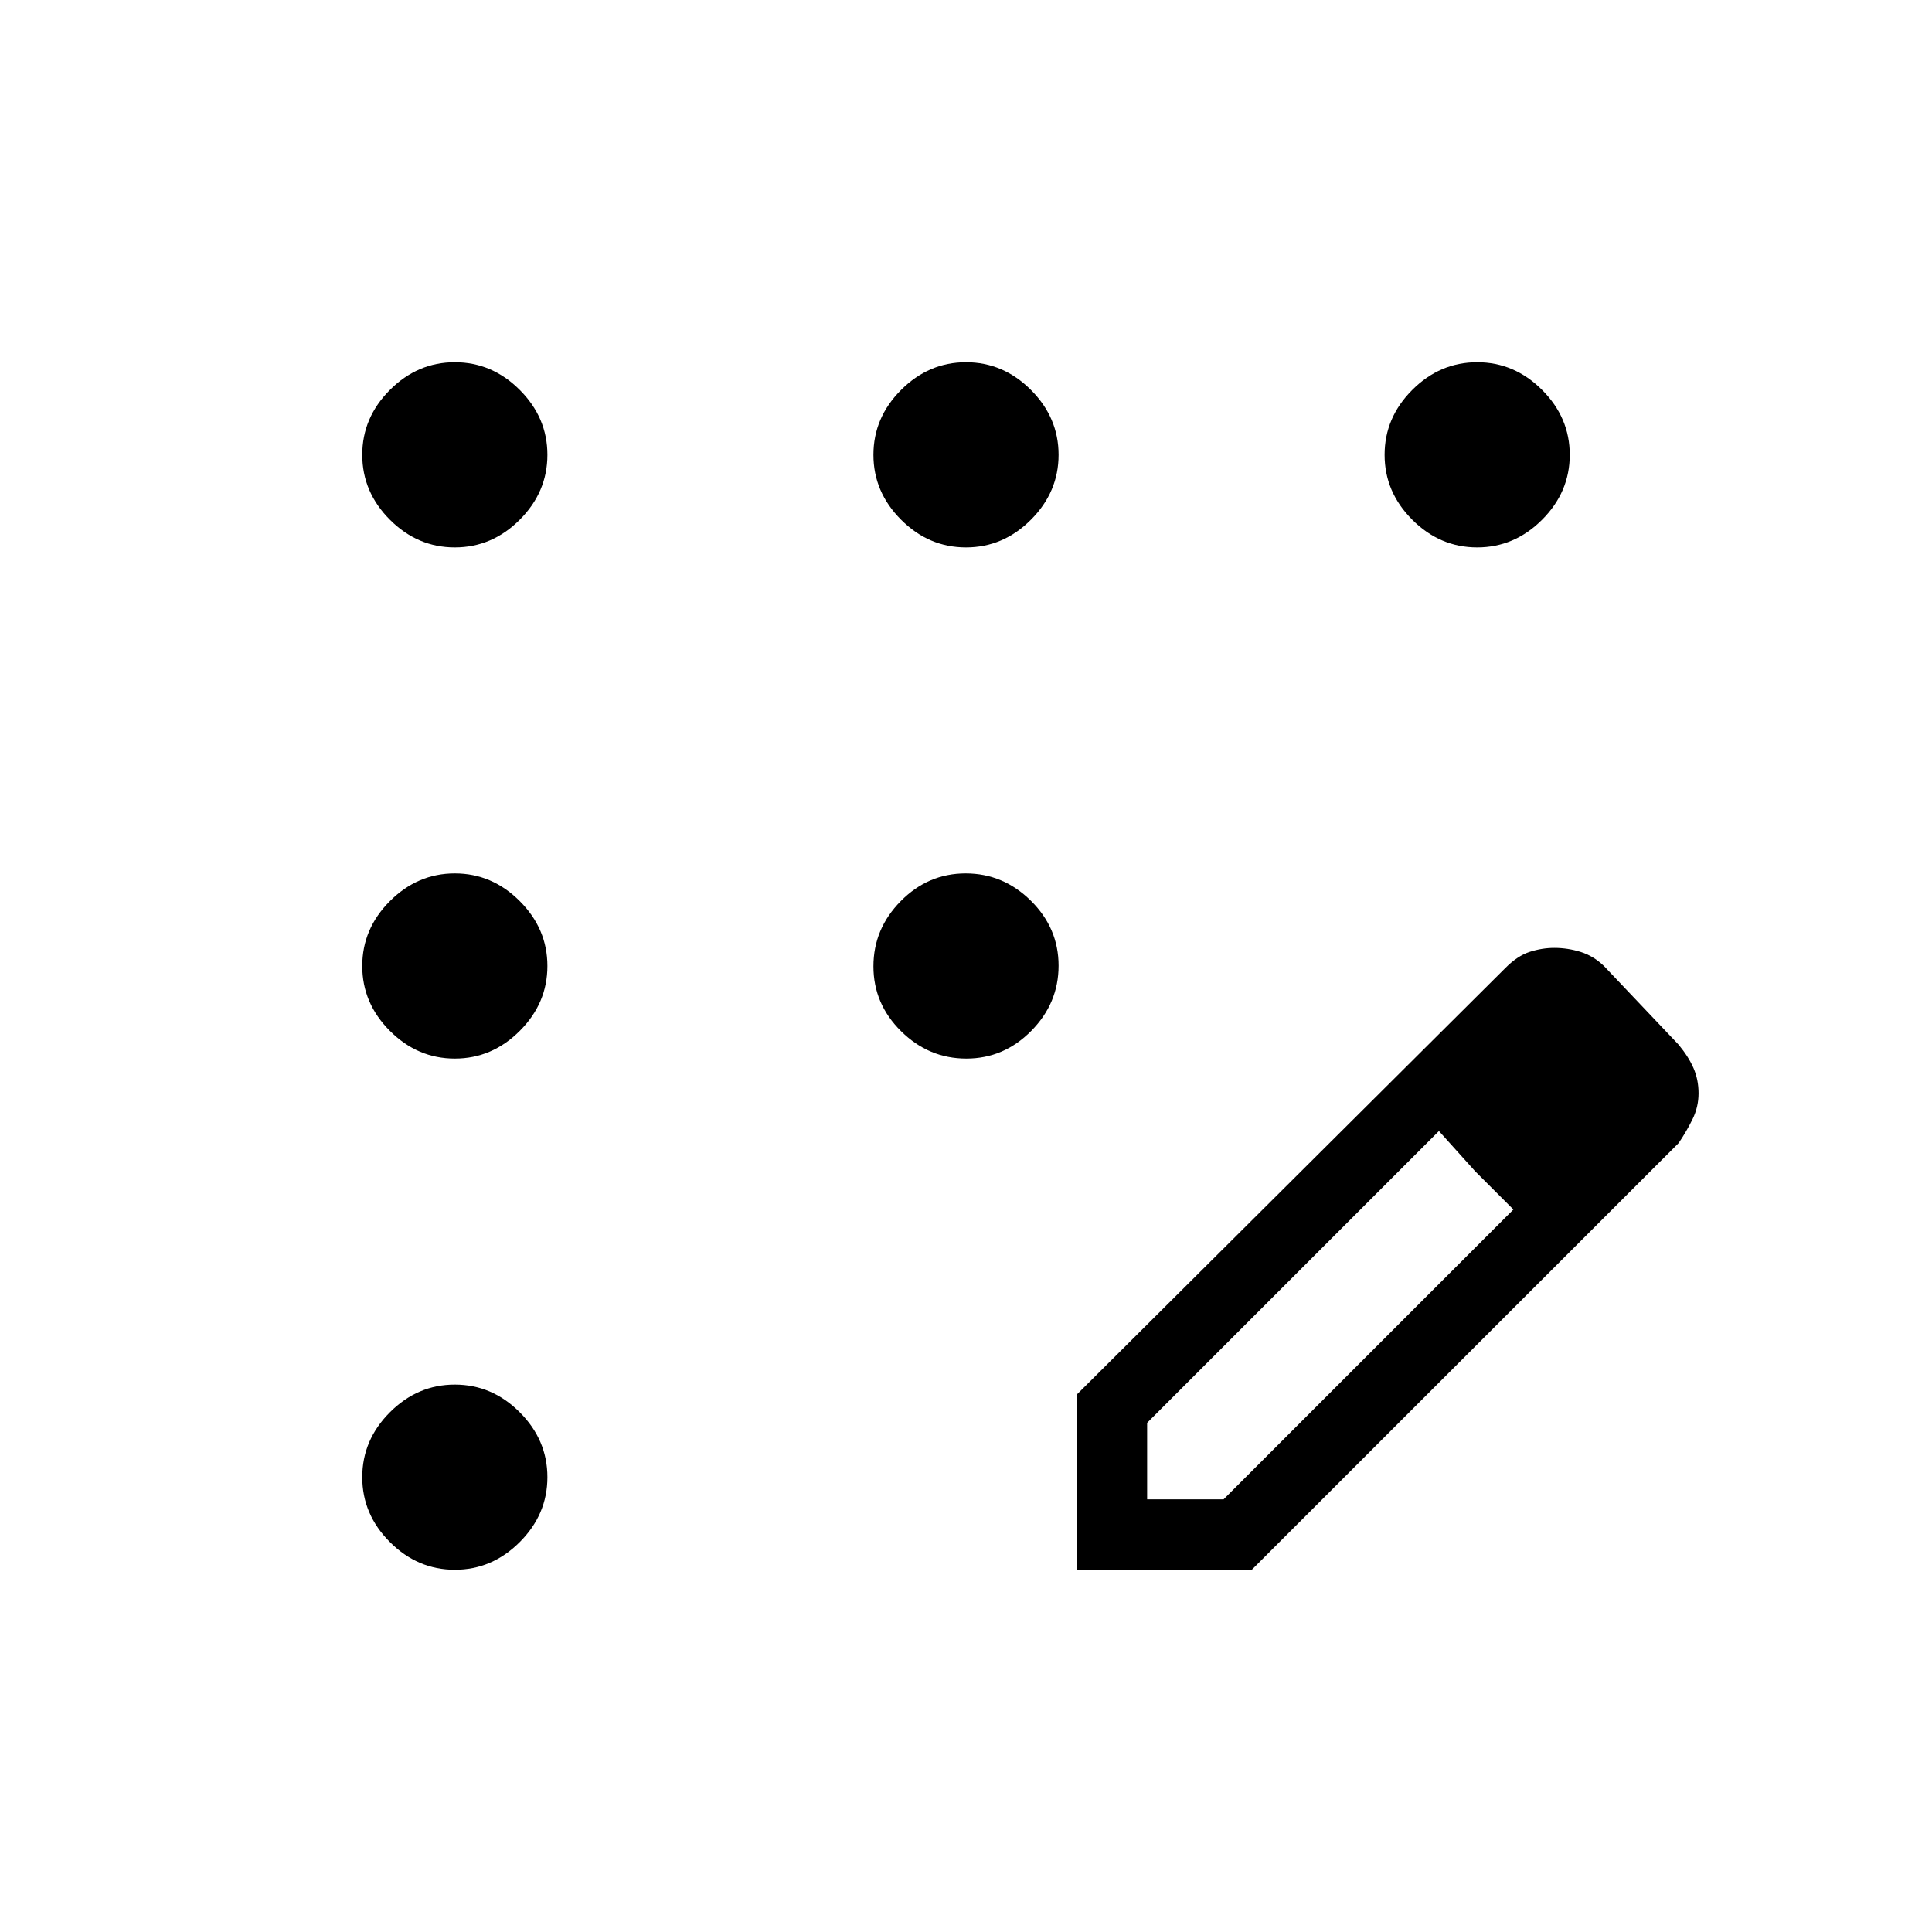
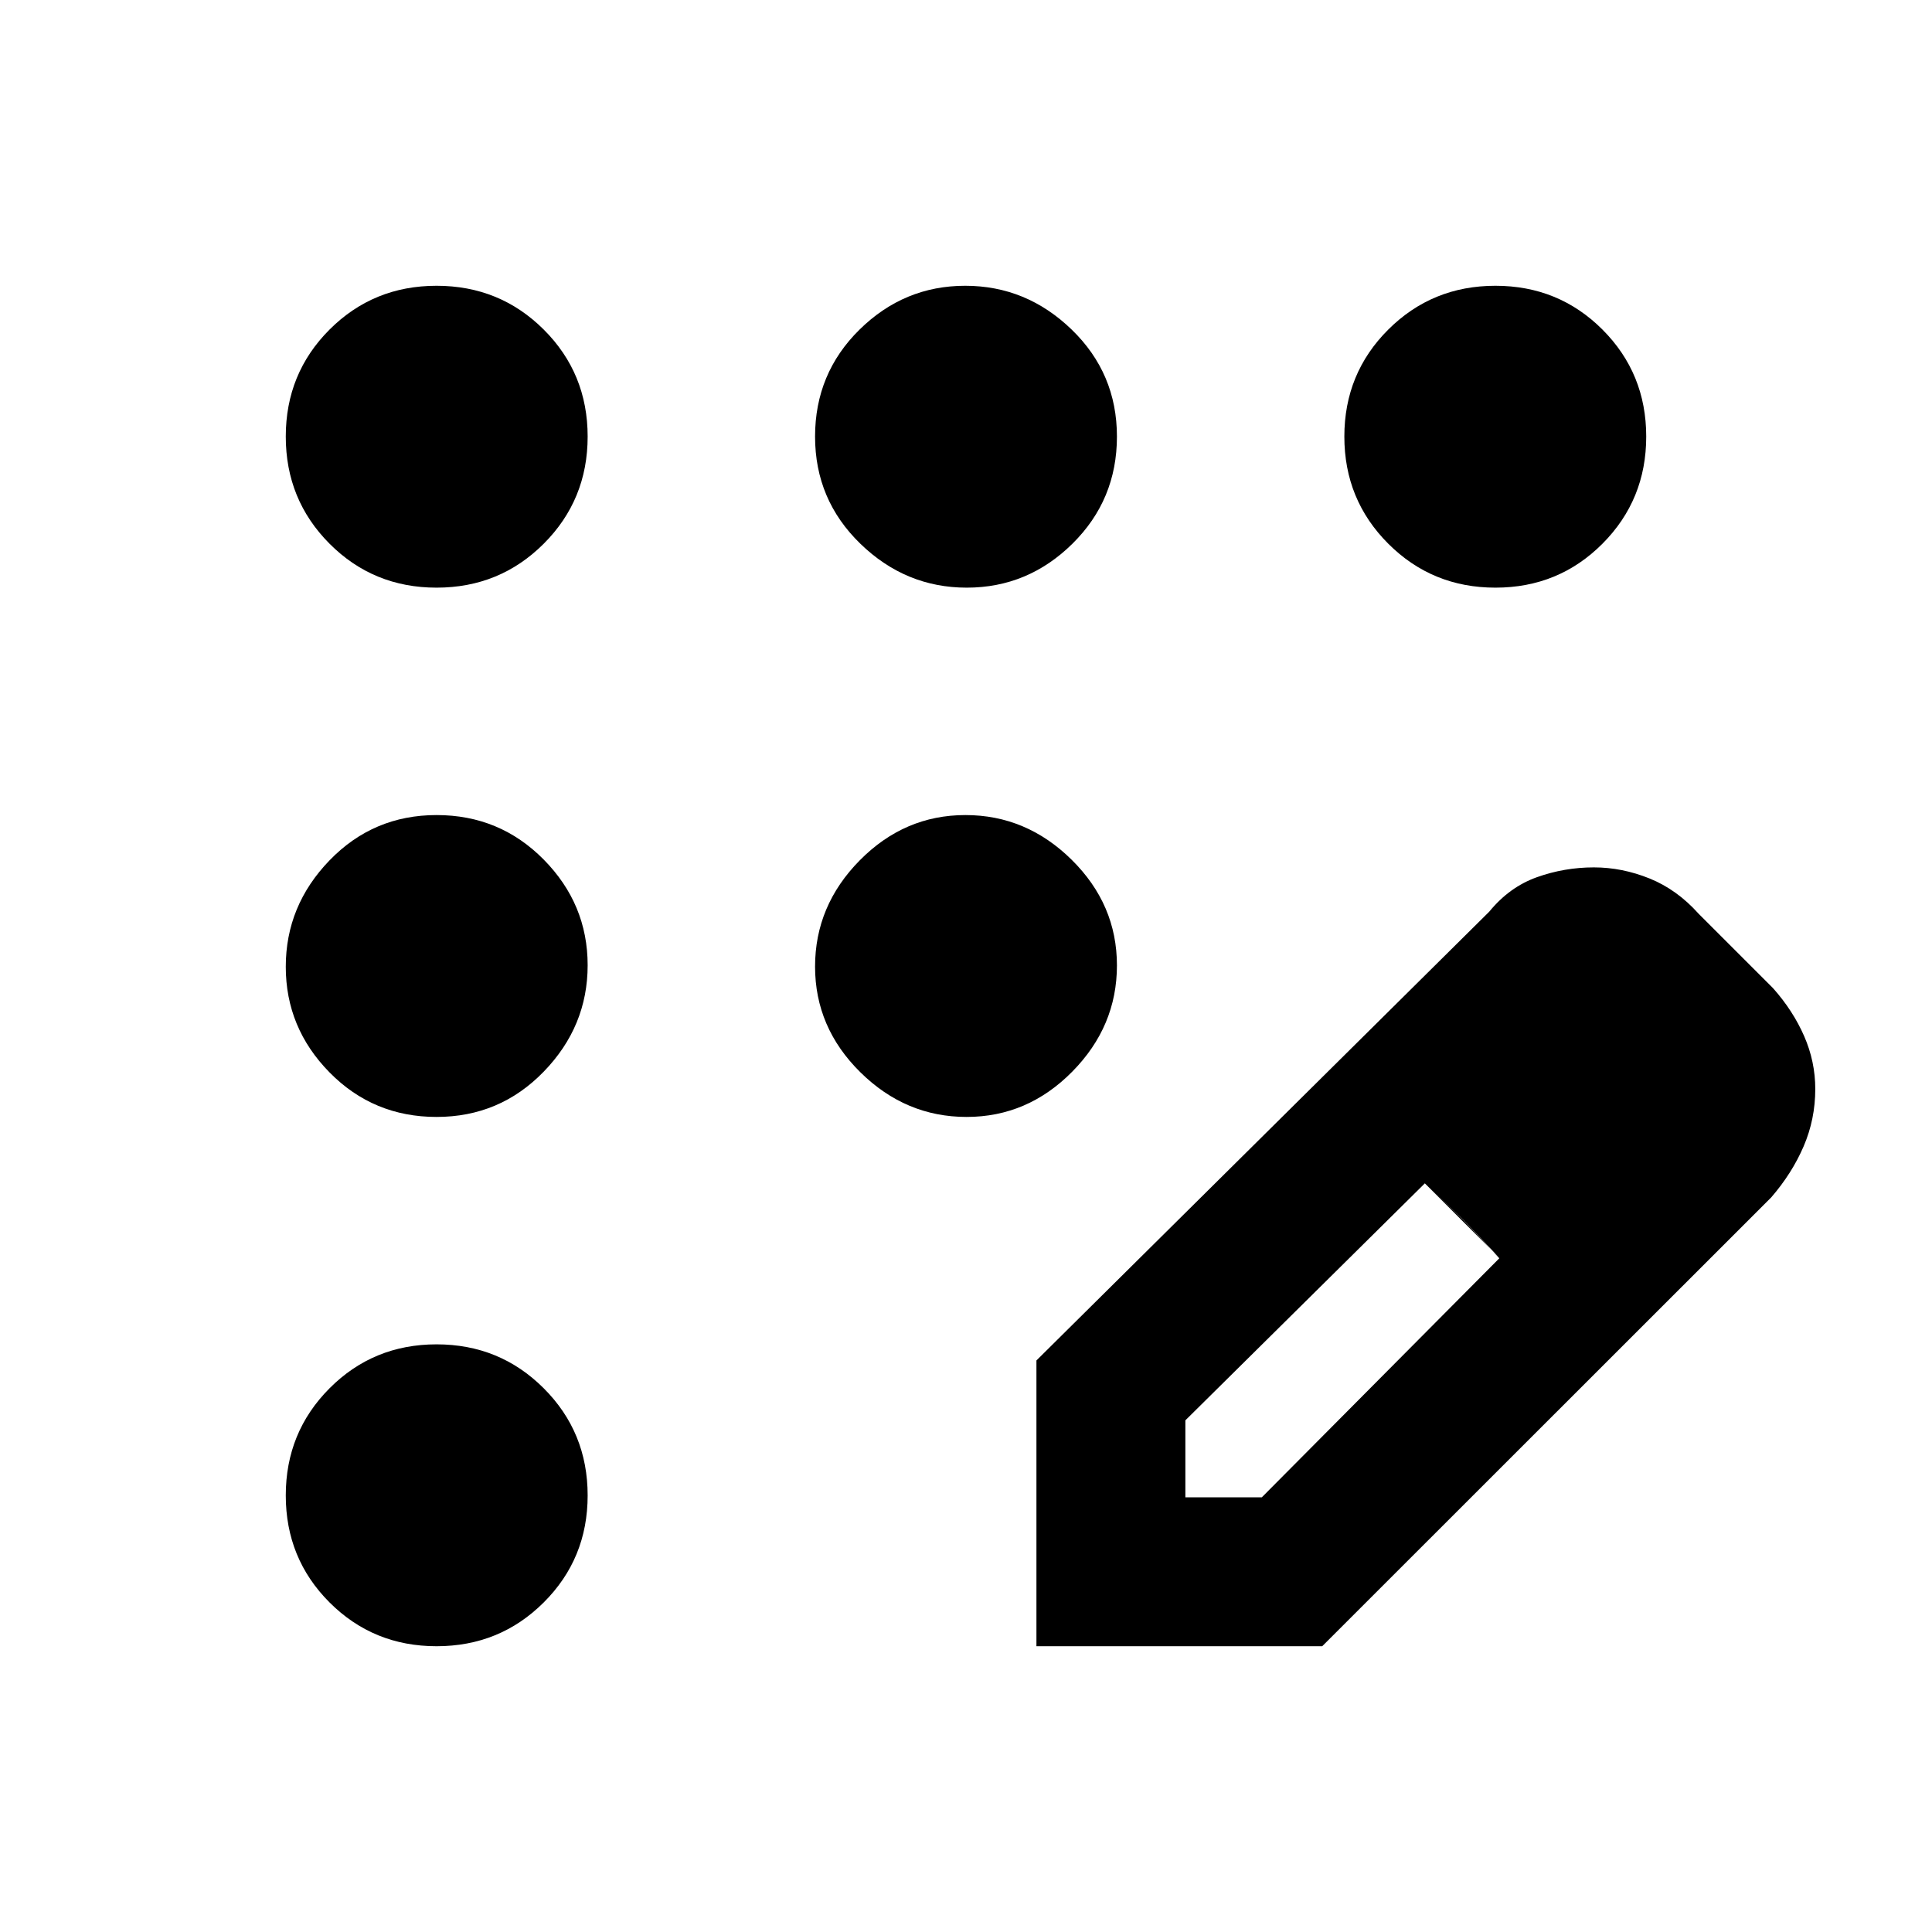
<svg xmlns="http://www.w3.org/2000/svg" height="48" viewBox="0 -960 960 960" width="48">
-   <path d="M226-180q-18.5 0-32.25-13.75T180-226q0-18.5 13.75-32.25T226-272q18.5 0 32.25 13.75T272-226q0 18.5-13.75 32.25T226-180Zm0-254q-18.5 0-32.25-13.75T180-480q0-18.5 13.75-32.25T226-526q18.5 0 32.25 13.75T272-480q0 18.5-13.75 32.25T226-434Zm0-254q-18.5 0-32.25-13.75T180-734q0-18.5 13.75-32.25T226-780q18.5 0 32.25 13.75T272-734q0 18.5-13.75 32.25T226-688Zm254 0q-18.5 0-32.25-13.75T434-734q0-18.5 13.75-32.25T480-780q18.5 0 32.25 13.75T526-734q0 18.5-13.75 32.25T480-688Zm254 0q-18.5 0-32.25-13.75T688-734q0-18.5 13.75-32.25T734-780q18.5 0 32.25 13.75T780-734q0 18.5-13.75 32.25T734-688ZM480.159-434q-18.659 0-32.409-13.591-13.75-13.59-13.75-32.25 0-18.659 13.591-32.409 13.59-13.75 32.25-13.75 18.659 0 32.409 13.591 13.75 13.59 13.75 32.25 0 18.659-13.591 32.409-13.59 13.75-32.25 13.75ZM535-180v-87l213-212q6-6.059 12.111-8.029Q766.222-489 772.333-489q6.667 0 13.07 2 6.403 2 11.597 7l37 39q5 6 7.5 11.75t2.5 12.5q0 6.75-2.971 12.828-2.97 6.078-6.939 11.922L622-180h-87Zm275-237-37-38 37 38ZM570-215h38l144-144-19-19-18-20-145 145v38Zm163-163-18-20 37 39-19-19Z" />
+   <path d="M216.929-142q-31.416 0-53.172-21.757Q142-185.513 142-216.929q0-31.416 21.757-53.244Q185.513-292 216.929-292q31.416 0 53.244 21.827Q292-248.345 292-216.929t-21.827 53.172Q248.345-142 216.929-142Zm0-263q-31.416 0-53.172-22.119Q142-449.239 142-479.619 142-510 163.757-532.5q21.756-22.5 53.172-22.5 31.416 0 53.244 22.119Q292-510.761 292-480.381 292-450 270.173-427.5 248.345-405 216.929-405Zm0-263q-31.416 0-53.172-21.827Q142-711.655 142-743.071t21.757-53.172Q185.513-818 216.929-818q31.416 0 53.244 21.757Q292-774.487 292-743.071q0 31.416-21.827 53.244Q248.345-668 216.929-668Zm263.452 0Q450-668 427.5-689.827 405-711.655 405-743.071t22.119-53.172Q449.239-818 479.619-818 510-818 532.5-796.243q22.5 21.756 22.5 53.172 0 31.416-22.119 53.244Q510.761-668 480.381-668Zm262.69 0q-31.416 0-53.244-21.827Q668-711.655 668-743.071t21.827-53.172Q711.655-818 743.071-818t53.172 21.757Q818-774.487 818-743.071q0 31.416-21.757 53.244Q774.487-668 743.071-668ZM480.292-405Q450-405 427.5-427.208t-22.5-52.5Q405-510 427.208-532.5t52.5-22.5Q510-555 532.5-532.792t22.5 52.5Q555-450 532.792-427.5t-52.5 22.5ZM515-142v-142l225-223q10-12.235 23.667-17.118Q777.333-529 792-529q14 0 27.629 5.5Q833.258-518 844-506l37 37q9.935 11.171 15.467 23.825Q902-432.522 902-418.868q0 14.986-5.765 28.427Q890.471-377 880.09-365L657-142H515Zm314-277-37-37 37 37ZM589-216h38l118-118.767-18-19.12L708-372 589-254.239V-216Zm138-138-19-18 37 37-18-19Z" />
</svg>
